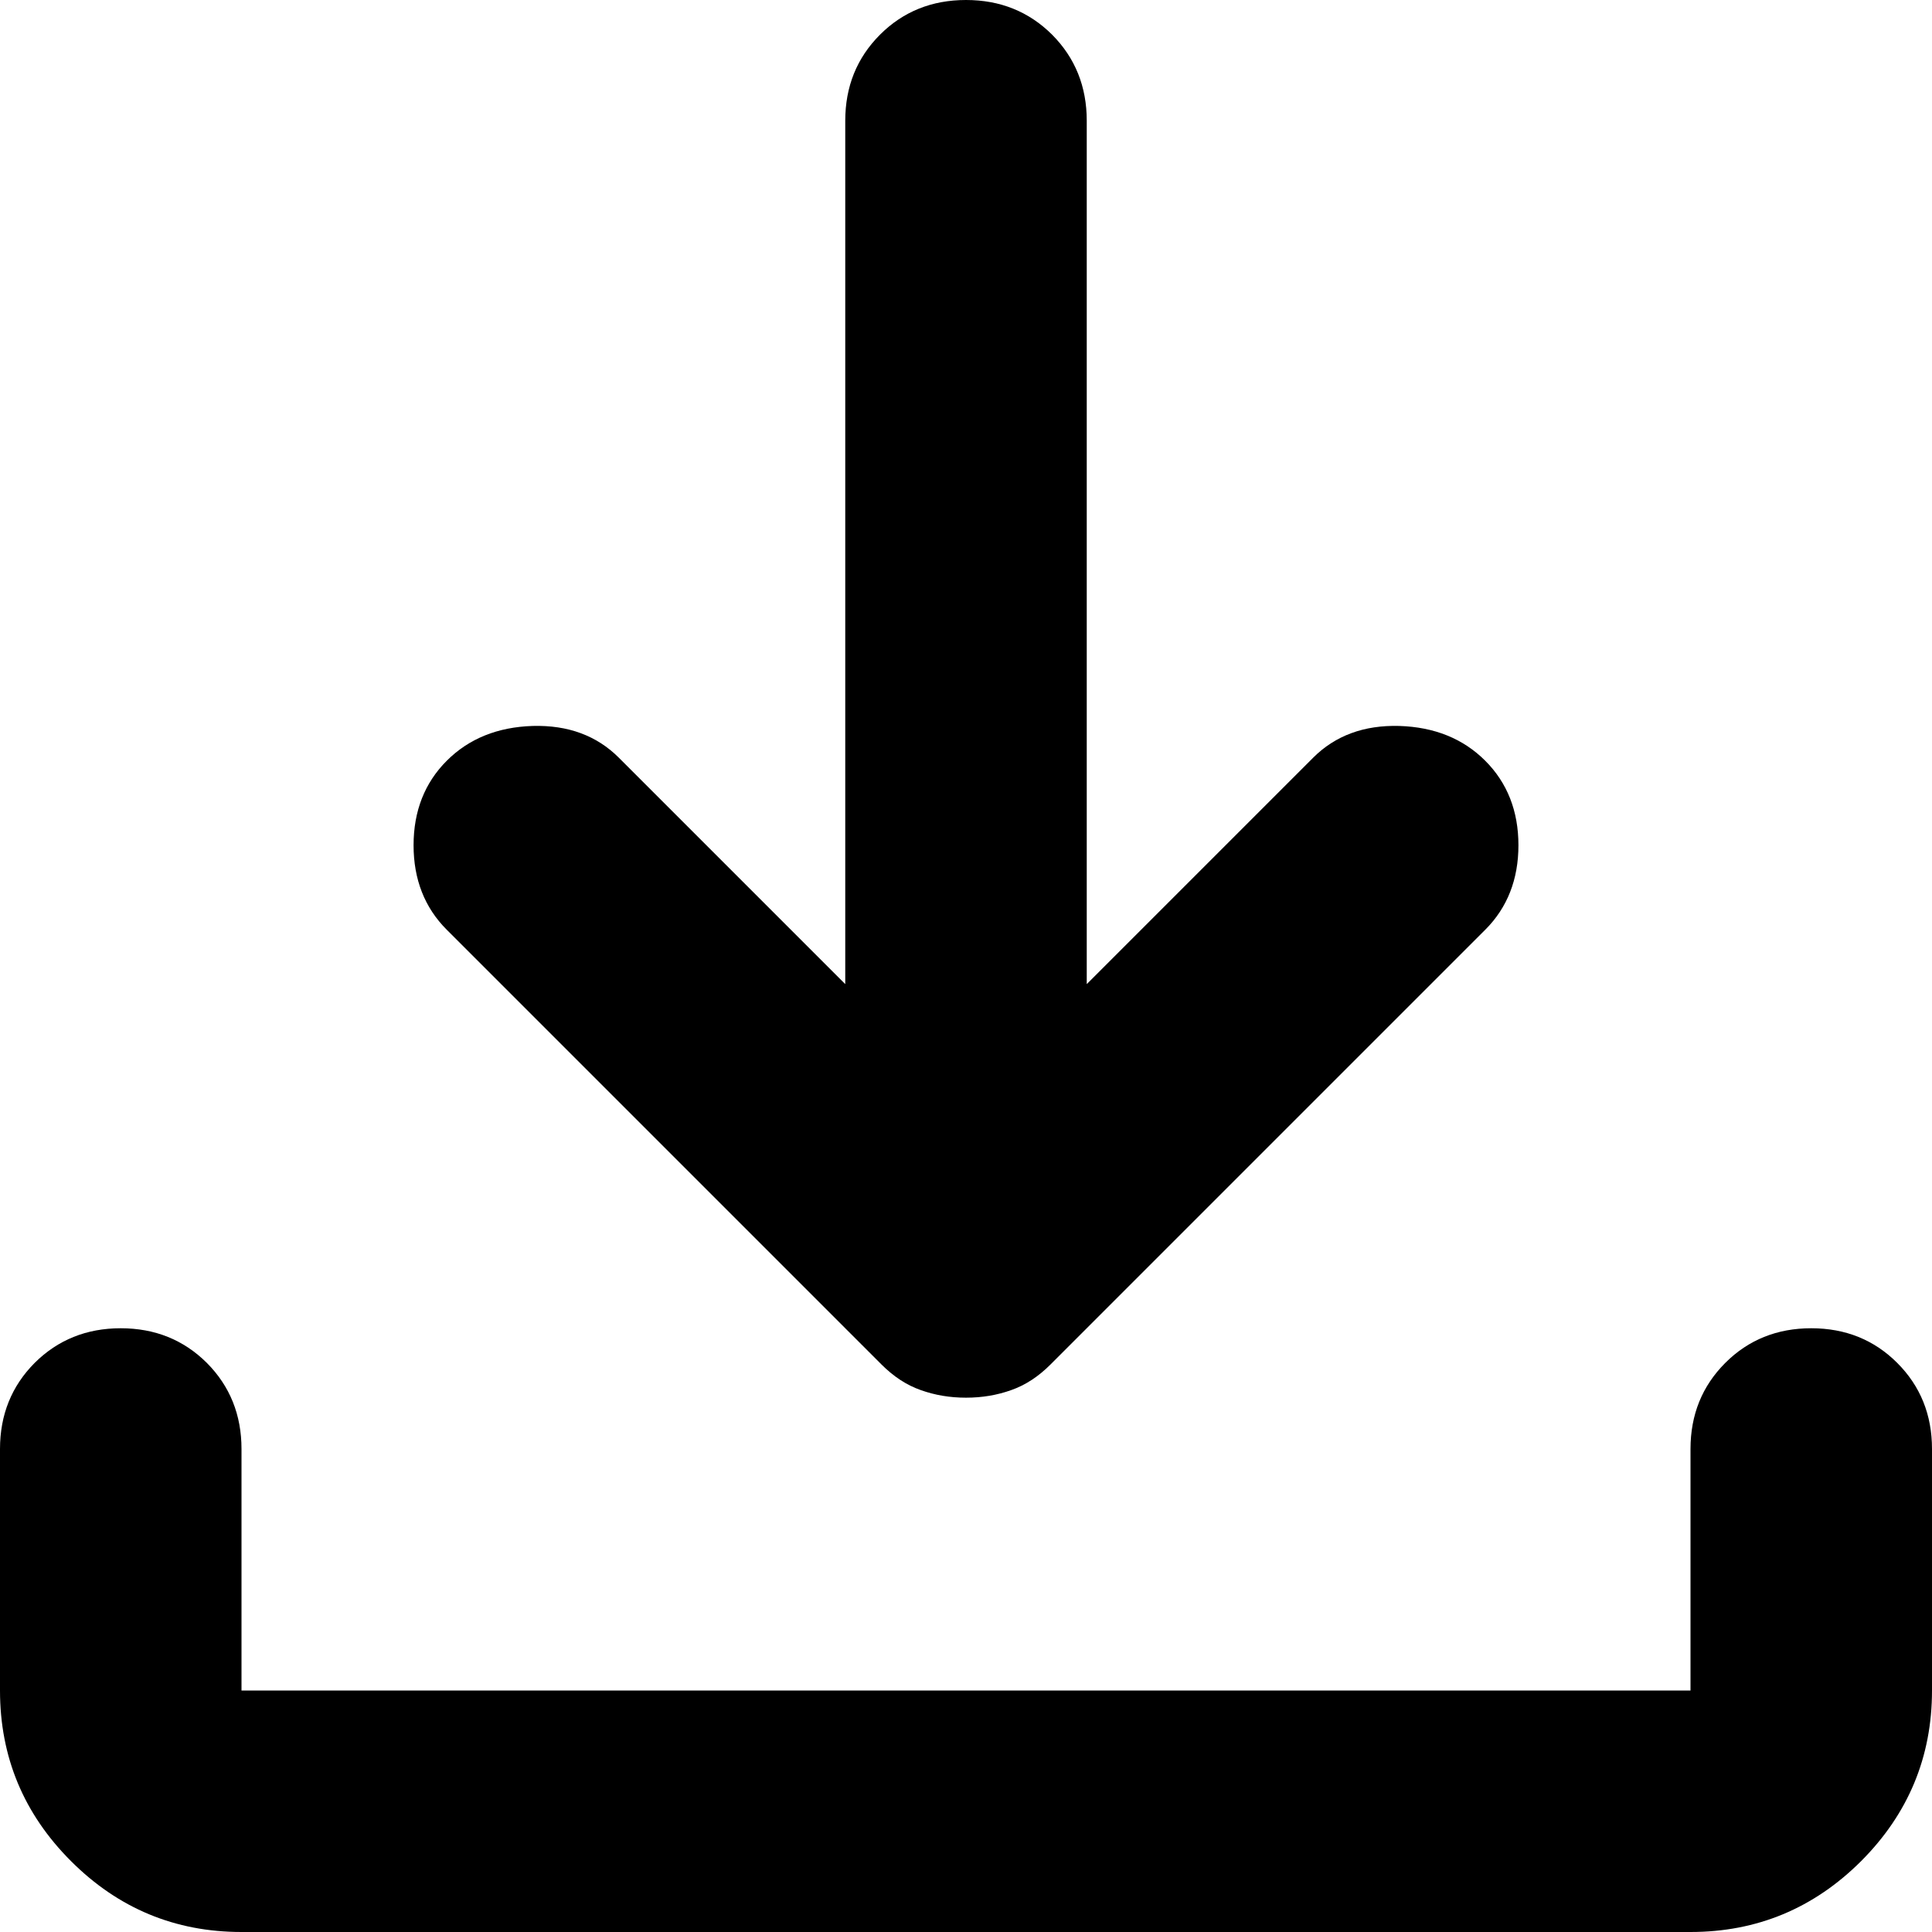
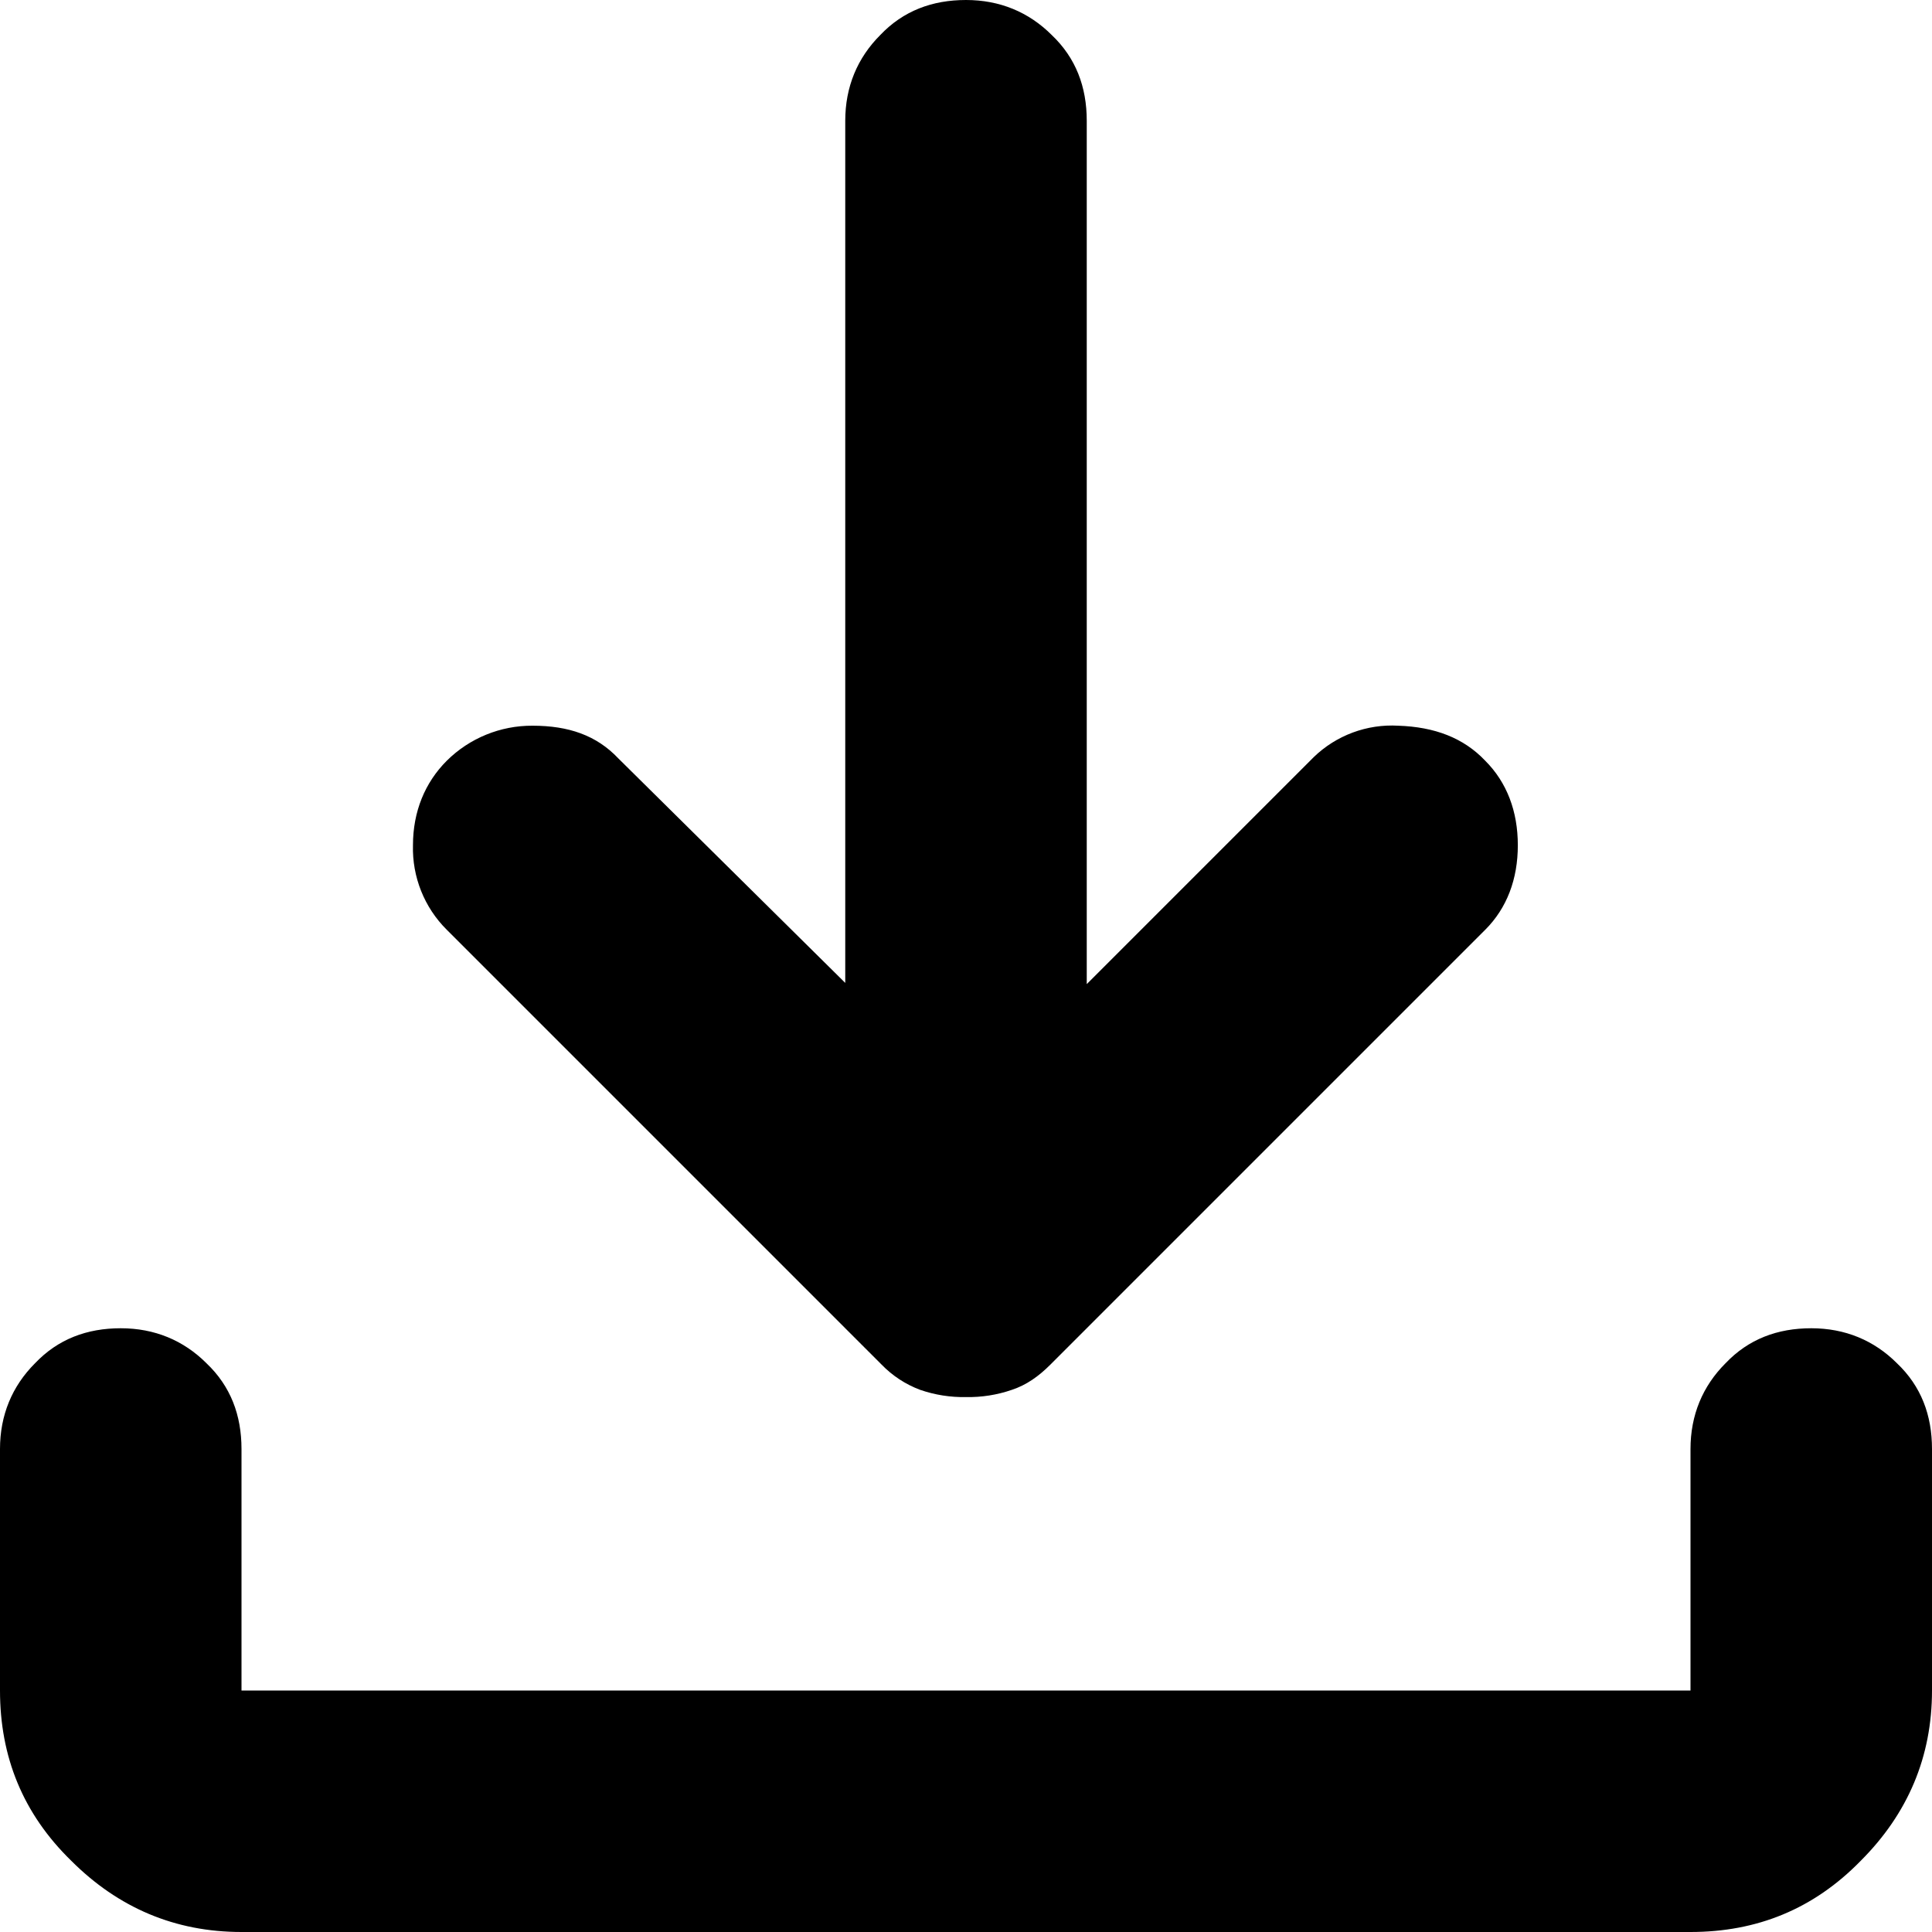
- <svg xmlns="http://www.w3.org/2000/svg" width="16" height="16" viewBox="0 0 16 16" fill="none">
-   <path d="M8 11.575C7.867 11.575 7.742 11.554 7.625 11.512C7.508 11.471 7.4 11.4 7.3 11.3L3.7 7.7C3.517 7.517 3.425 7.283 3.425 7C3.425 6.717 3.517 6.483 3.7 6.3C3.883 6.117 4.121 6.021 4.412 6.012C4.704 6.004 4.942 6.092 5.125 6.275L7 8.15V1C7 0.717 7.096 0.479 7.288 0.287C7.479 0.096 7.717 0 8 0C8.283 0 8.521 0.096 8.713 0.287C8.904 0.479 9 0.717 9 1V8.15L10.875 6.275C11.058 6.092 11.296 6.004 11.588 6.012C11.879 6.021 12.117 6.117 12.3 6.3C12.483 6.483 12.575 6.717 12.575 7C12.575 7.283 12.483 7.517 12.3 7.7L8.7 11.3C8.6 11.4 8.492 11.471 8.375 11.512C8.258 11.554 8.133 11.575 8 11.575ZM2 16C1.45 16 0.979 15.804 0.588 15.413C0.196 15.021 0 14.55 0 14V12C0 11.717 0.096 11.479 0.287 11.287C0.479 11.096 0.717 11 1 11C1.283 11 1.521 11.096 1.713 11.287C1.904 11.479 2 11.717 2 12V14H14V12C14 11.717 14.096 11.479 14.288 11.287C14.479 11.096 14.717 11 15 11C15.283 11 15.521 11.096 15.712 11.287C15.904 11.479 16 11.717 16 12V14C16 14.55 15.804 15.021 15.413 15.413C15.021 15.804 14.55 16 14 16H2Z" fill="black" />
+ <svg xmlns="http://www.w3.org/2000/svg" fill="none" viewBox="0 0 16 16">
+   <path fill="#000" d="M8 11.57a1.1 1.1 0 0 1-.38-.06.87.87 0 0 1-.32-.21L3.7 7.7a.95.95 0 0 1-.28-.7c0-.28.1-.52.28-.7a1 1 0 0 1 .71-.29c.3 0 .53.08.71.27L7 8.14V1c0-.28.1-.52.29-.71C7.48.09 7.72 0 8 0c.28 0 .52.1.71.29.2.19.29.43.29.71v7.15l1.88-1.88a.93.93 0 0 1 .7-.26c.3.01.54.1.72.29.18.18.27.42.27.7 0 .28-.09.52-.27.7l-3.6 3.6c-.1.1-.2.17-.32.21a1.1 1.1 0 0 1-.38.06ZM2 16c-.55 0-1.02-.2-1.41-.59C.19 15.02 0 14.55 0 14v-2c0-.28.1-.52.29-.71.19-.2.43-.29.71-.29.28 0 .52.1.71.29.2.19.29.43.29.71v2h12v-2c0-.28.1-.52.29-.71.19-.2.43-.29.71-.29.28 0 .52.1.71.29.2.19.29.43.29.71v2c0 .55-.2 1.02-.59 1.41-.39.4-.86.59-1.41.59H2Z" />
</svg>
